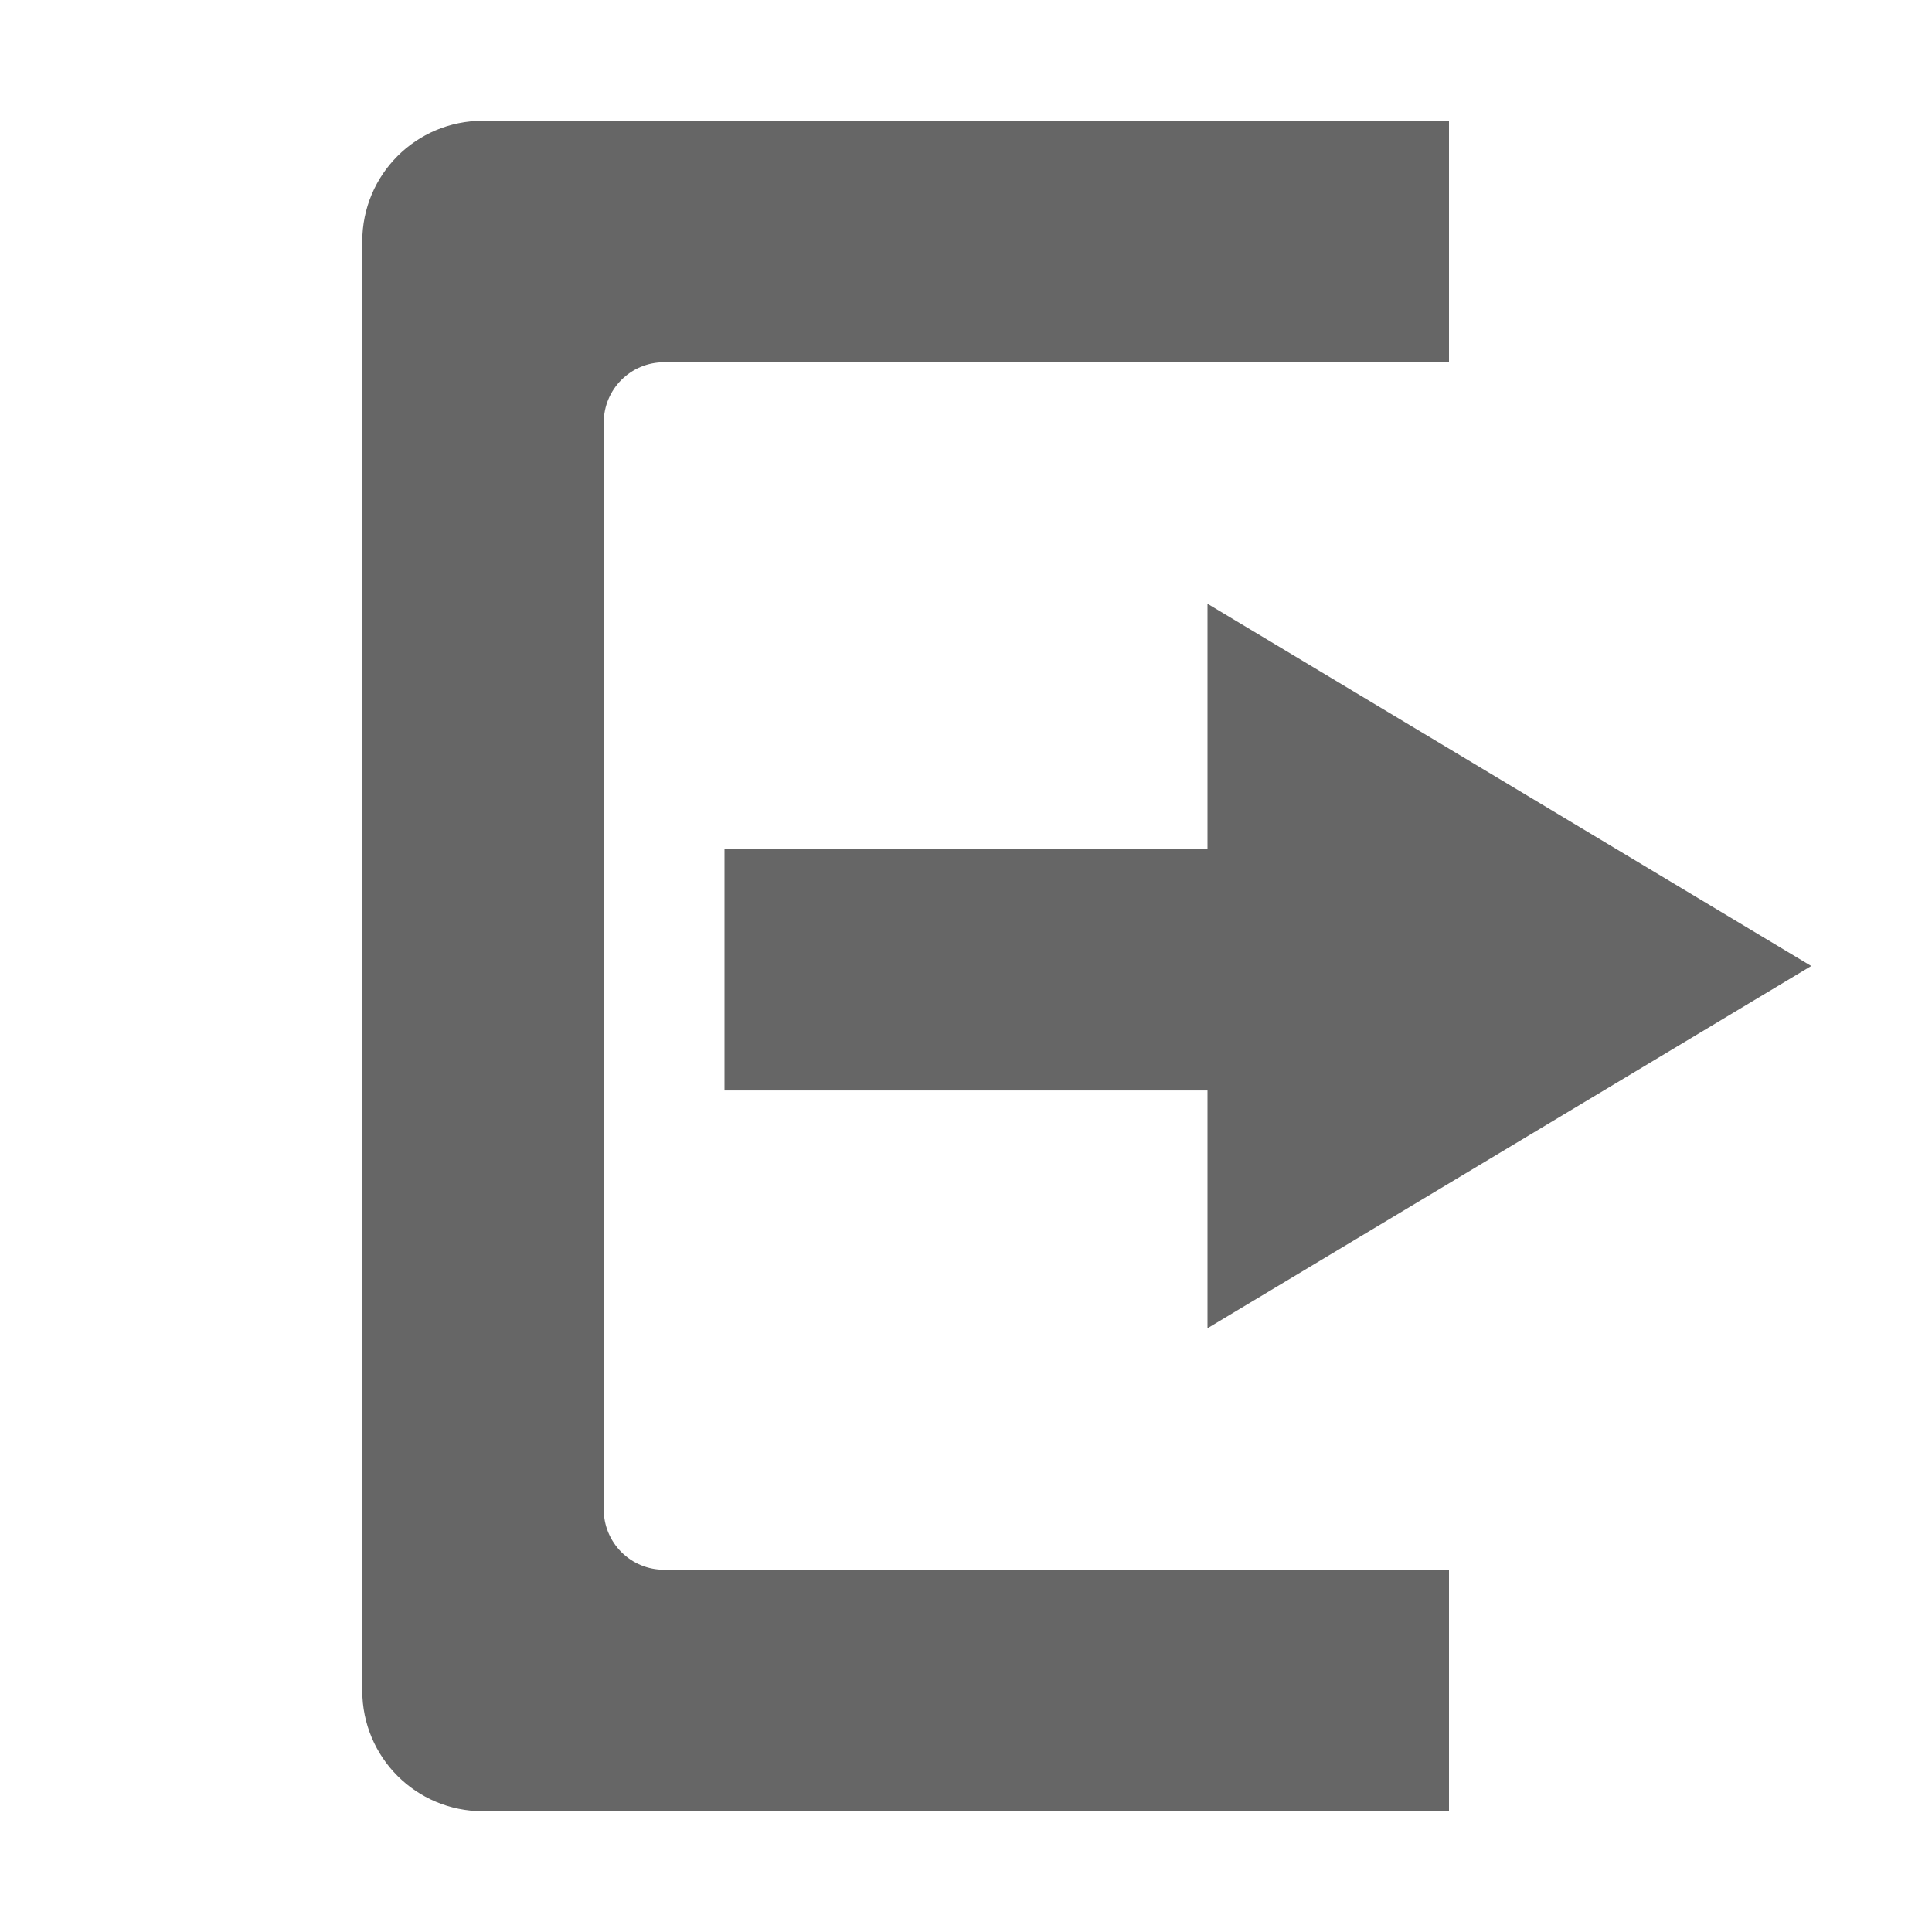
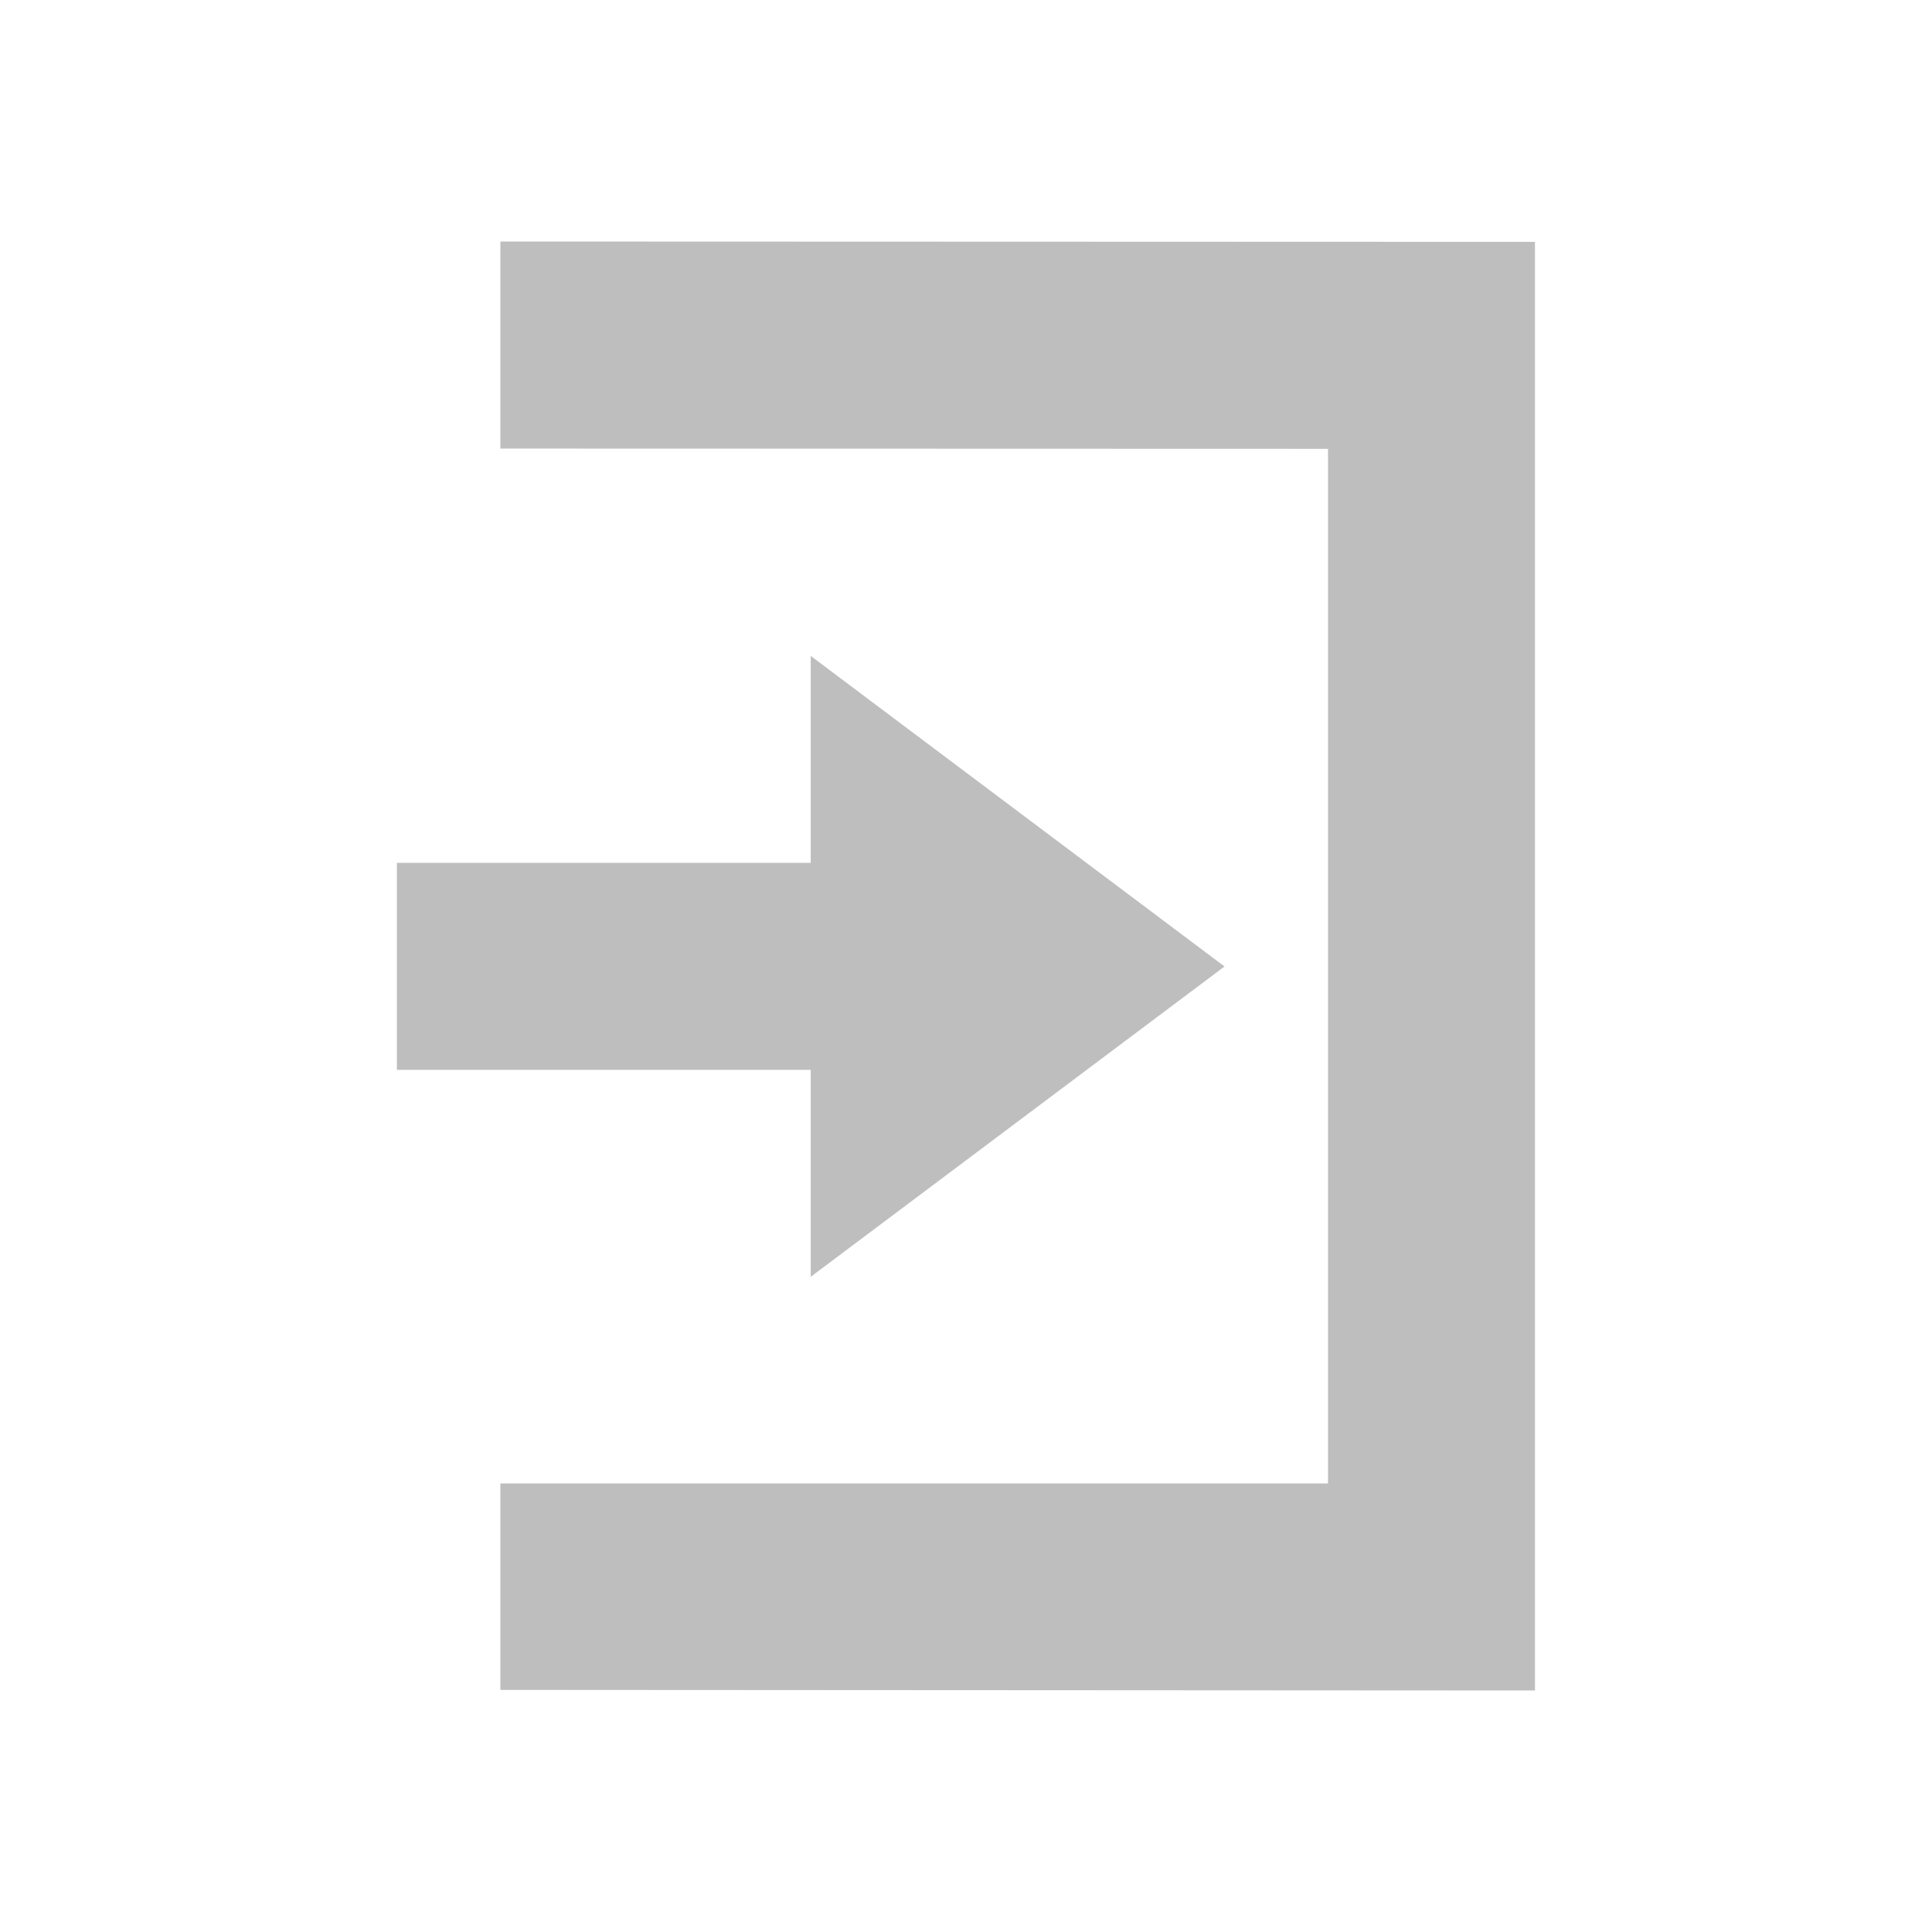
- <svg xmlns="http://www.w3.org/2000/svg" height="16" width="16">
-   <g color="#bebebe" transform="translate(-933 -77)">
-     <path d="M943 82l5 3-5 3v-1.969h-4v-2h4z" fill="#666" overflow="visible" style="marker:none" />
-     <path d="M937 78c-.554 0-1 .446-1 1v12c0 .554.446 1 1 1h8v-2h-6.5a.499.499 0 0 1-.5-.5v-9c0-.277.223-.5.5-.5h6.5v-2z" fill="#666" overflow="visible" style="marker:none" />
-   </g>
+ <svg xmlns="http://www.w3.org/2000/svg" viewBox="0 0 16 16">
+   <path d="m4.144 2v1.715l6.854.002v8.568h-6.854v1.71l8.568.005v-11.997l-8.568-.003zm2.57 3.432v1.714h-3.427v1.714h3.427v1.714l3.427-2.57z" fill="#bebebe" />
</svg>
